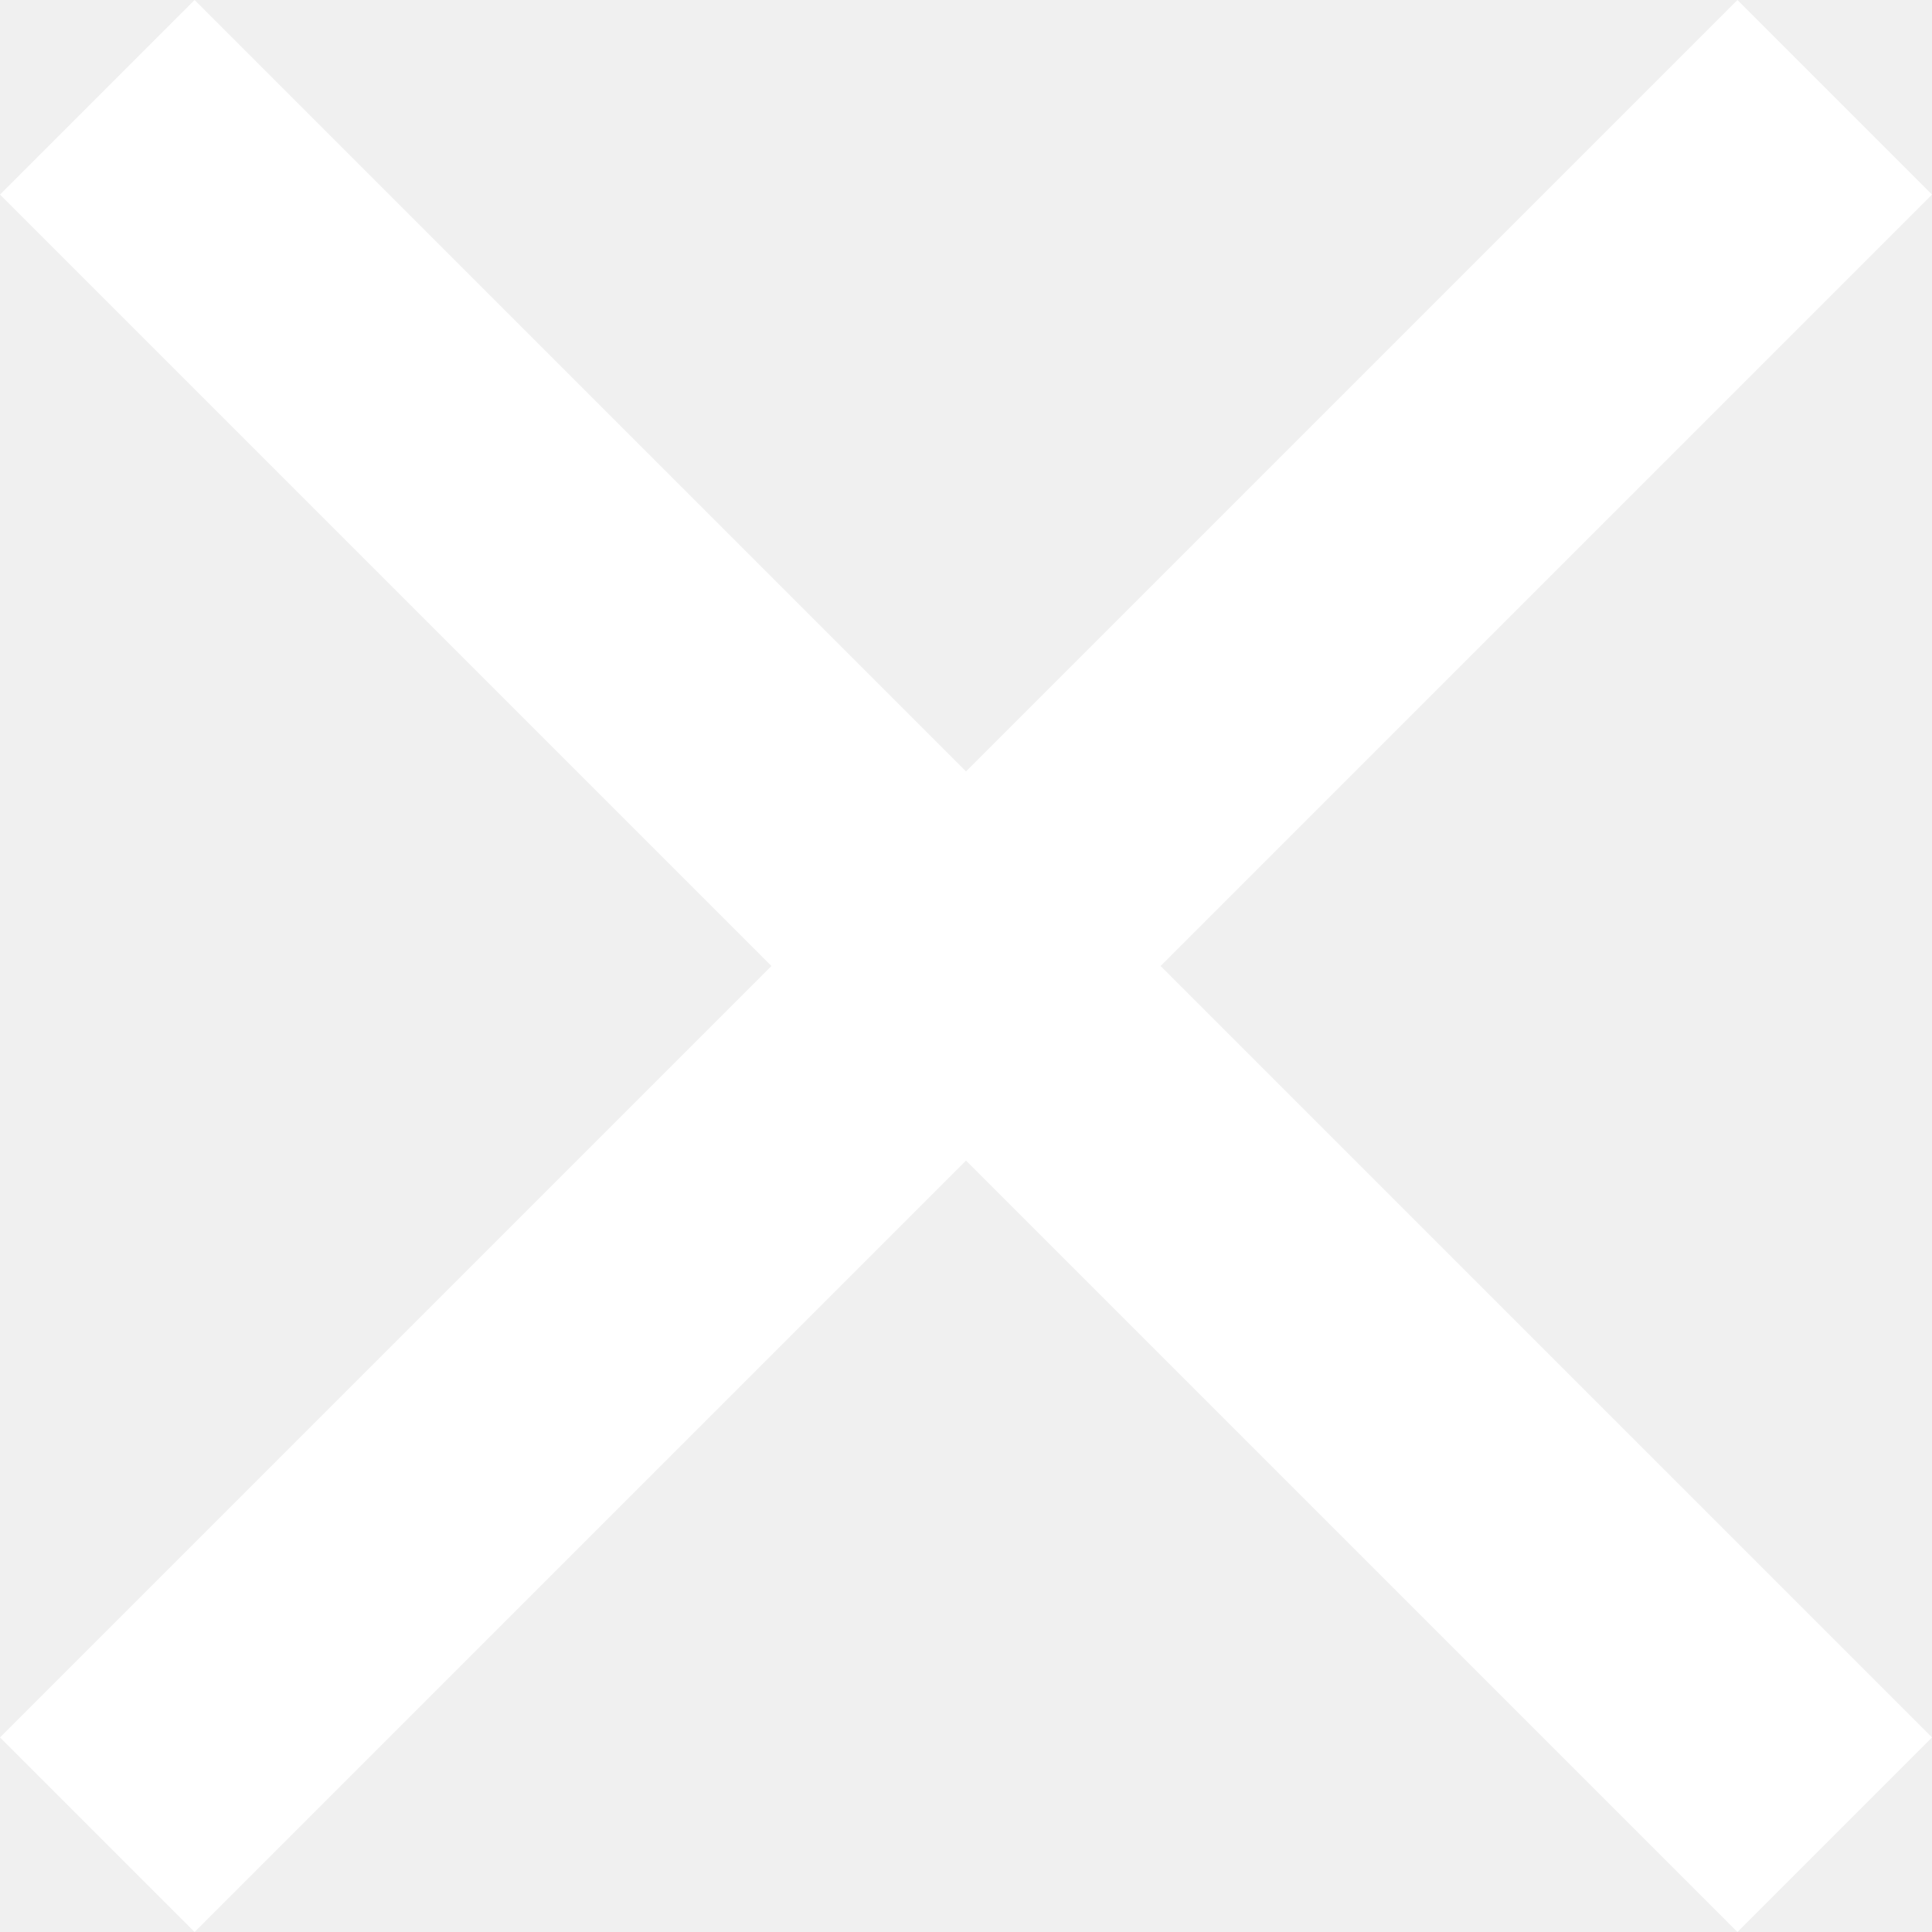
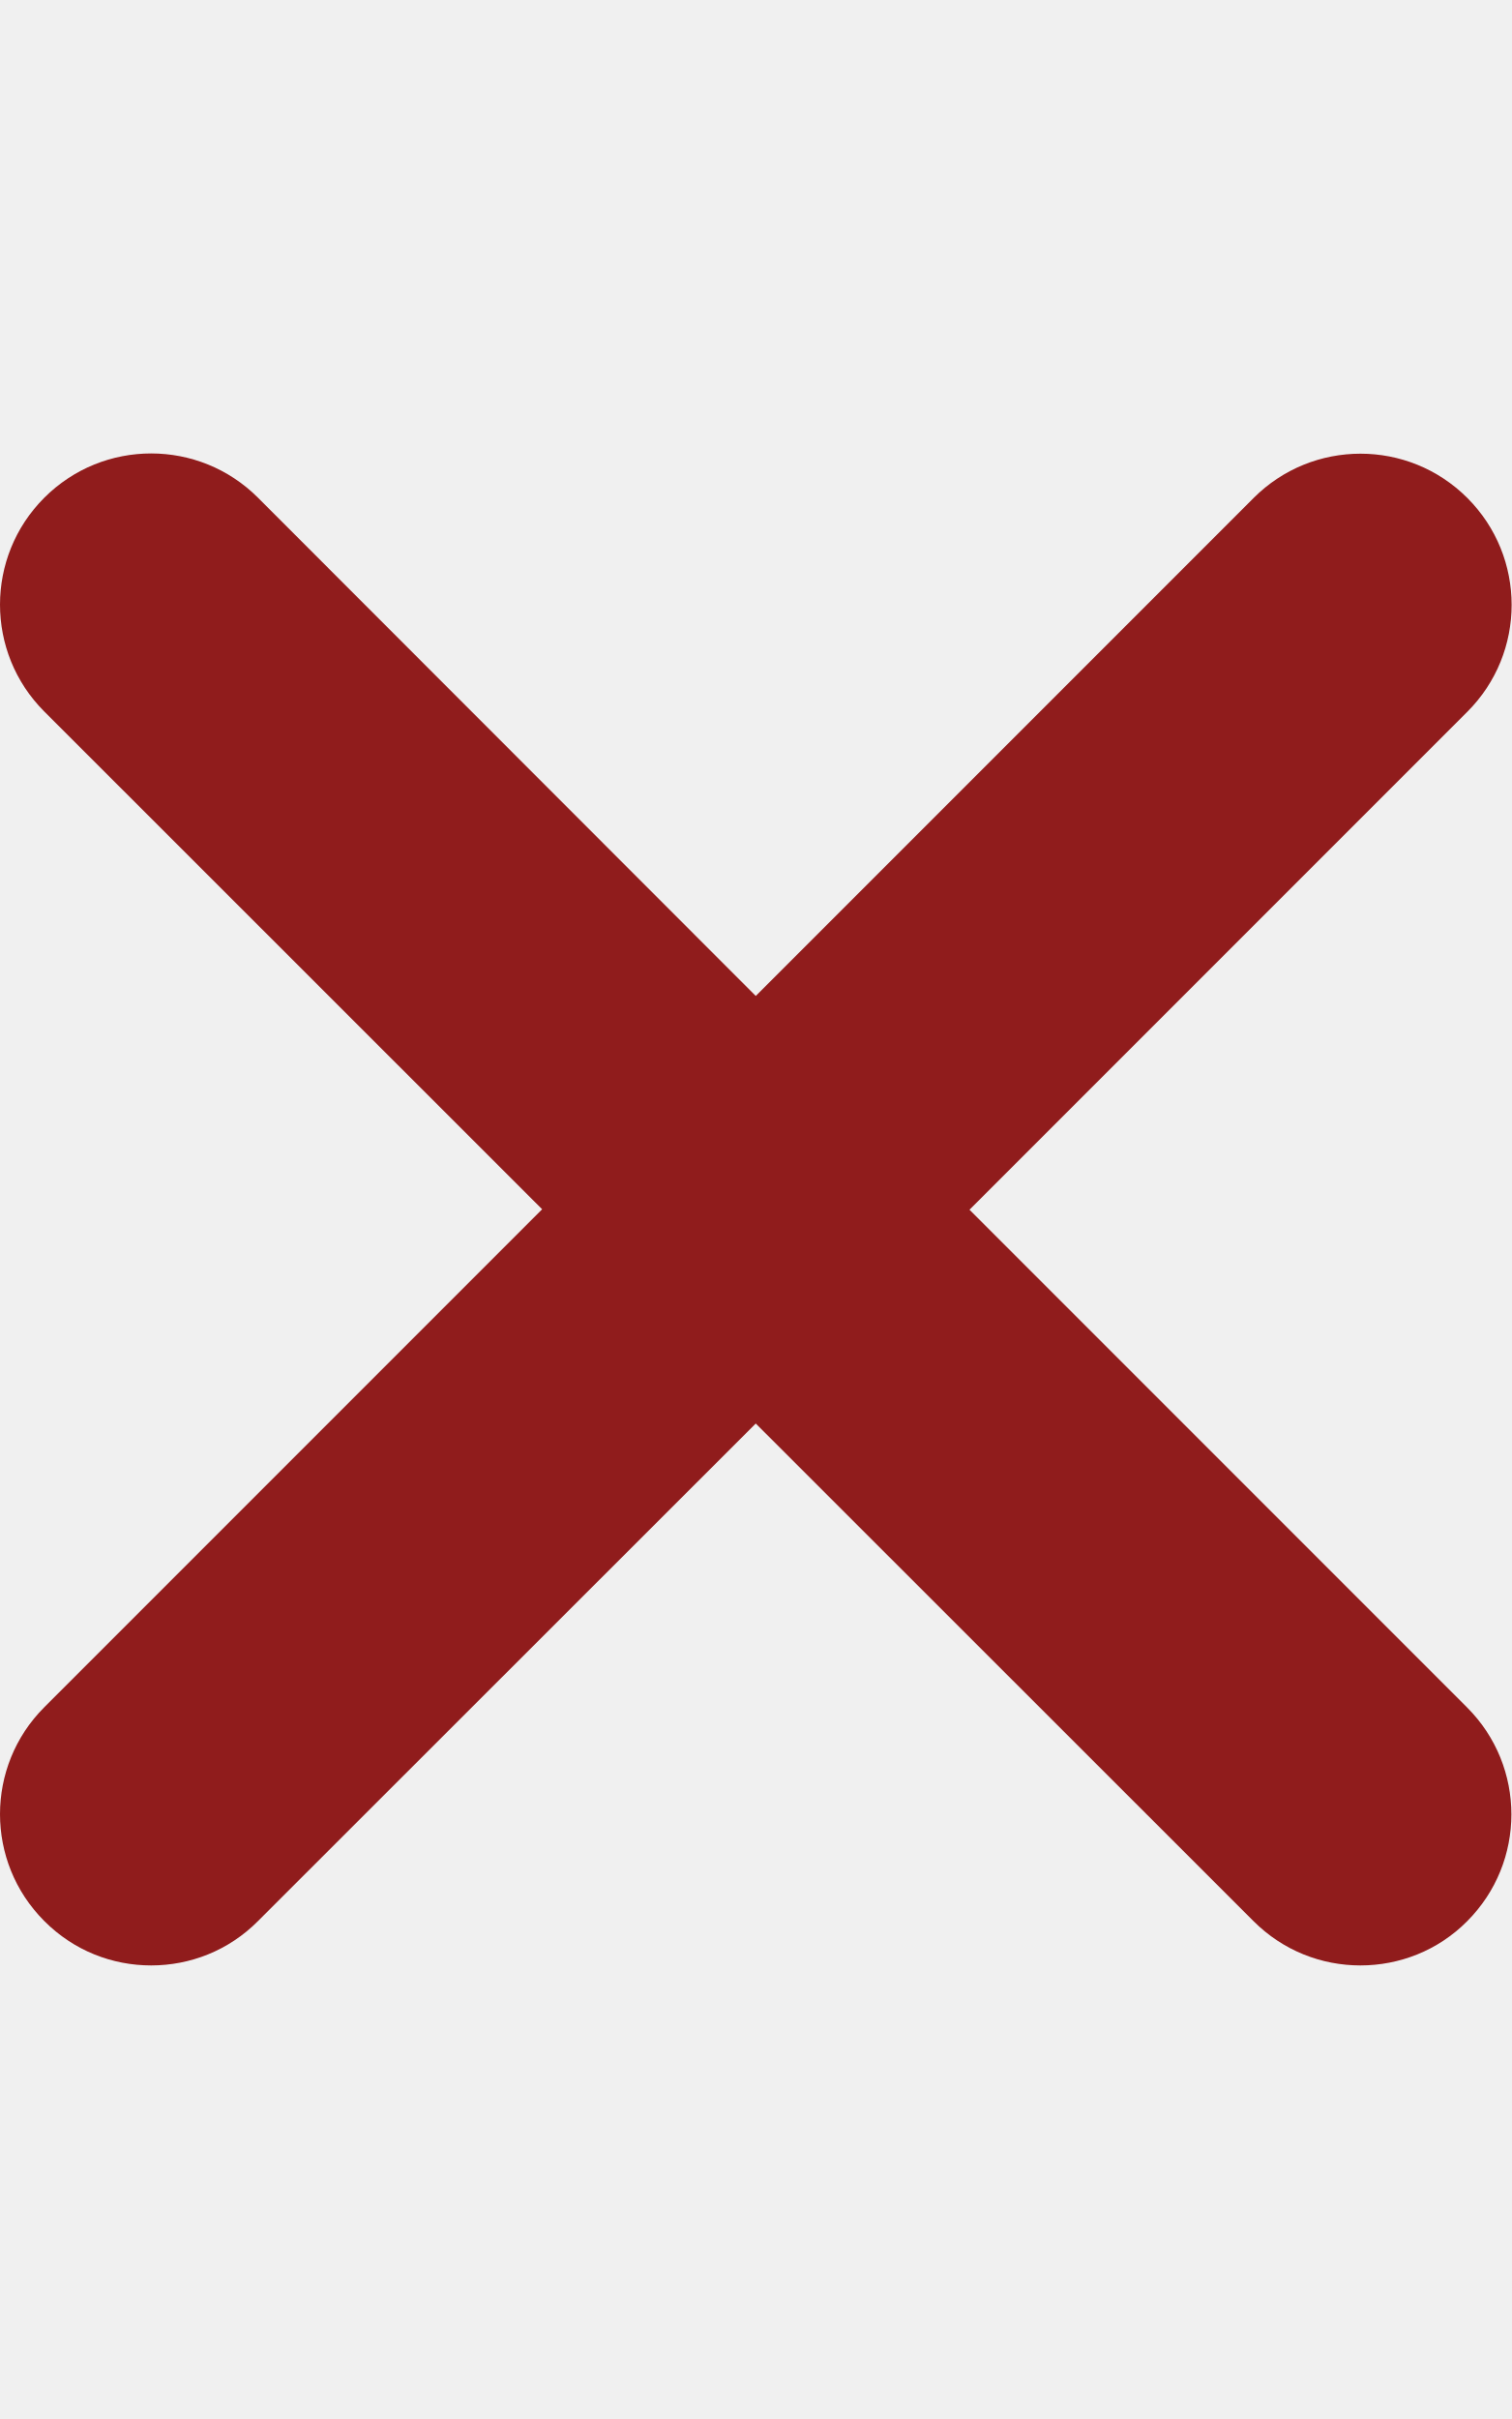
- <svg xmlns="http://www.w3.org/2000/svg" width="42" height="42" viewBox="0 0 42 42" fill="none">
-   <path d="M42 4.23L37.77 0L21 16.77L4.23 0L0 4.23L16.77 21L0 37.77L4.23 42L21 25.23L37.77 42L42 37.77L25.23 21L42 4.23Z" fill="white" />
+ <svg xmlns="http://www.w3.org/2000/svg" viewBox="0 0 320 512" fill="#901C1C">
+   <path d="M310.6 361.4c12.5 12.5 12.5 32.75 0 45.25C304.4 412.9 296.2 416 288 416s-16.38-3.125-22.62-9.375L160 301.3L54.63 406.6C48.38 412.9 40.19 416 32 416S15.63 412.9 9.375 406.6c-12.5-12.5-12.5-32.75 0-45.25l105.4-105.4L9.375 150.6c-12.5-12.5-12.5-32.75 0-45.25s32.75-12.5 45.25 0L160 210.8l105.4-105.4c12.5-12.5 32.75-12.5 45.25 0s12.5 32.75 0 45.25l-105.4 105.4L310.6 361.4z" />
</svg>
